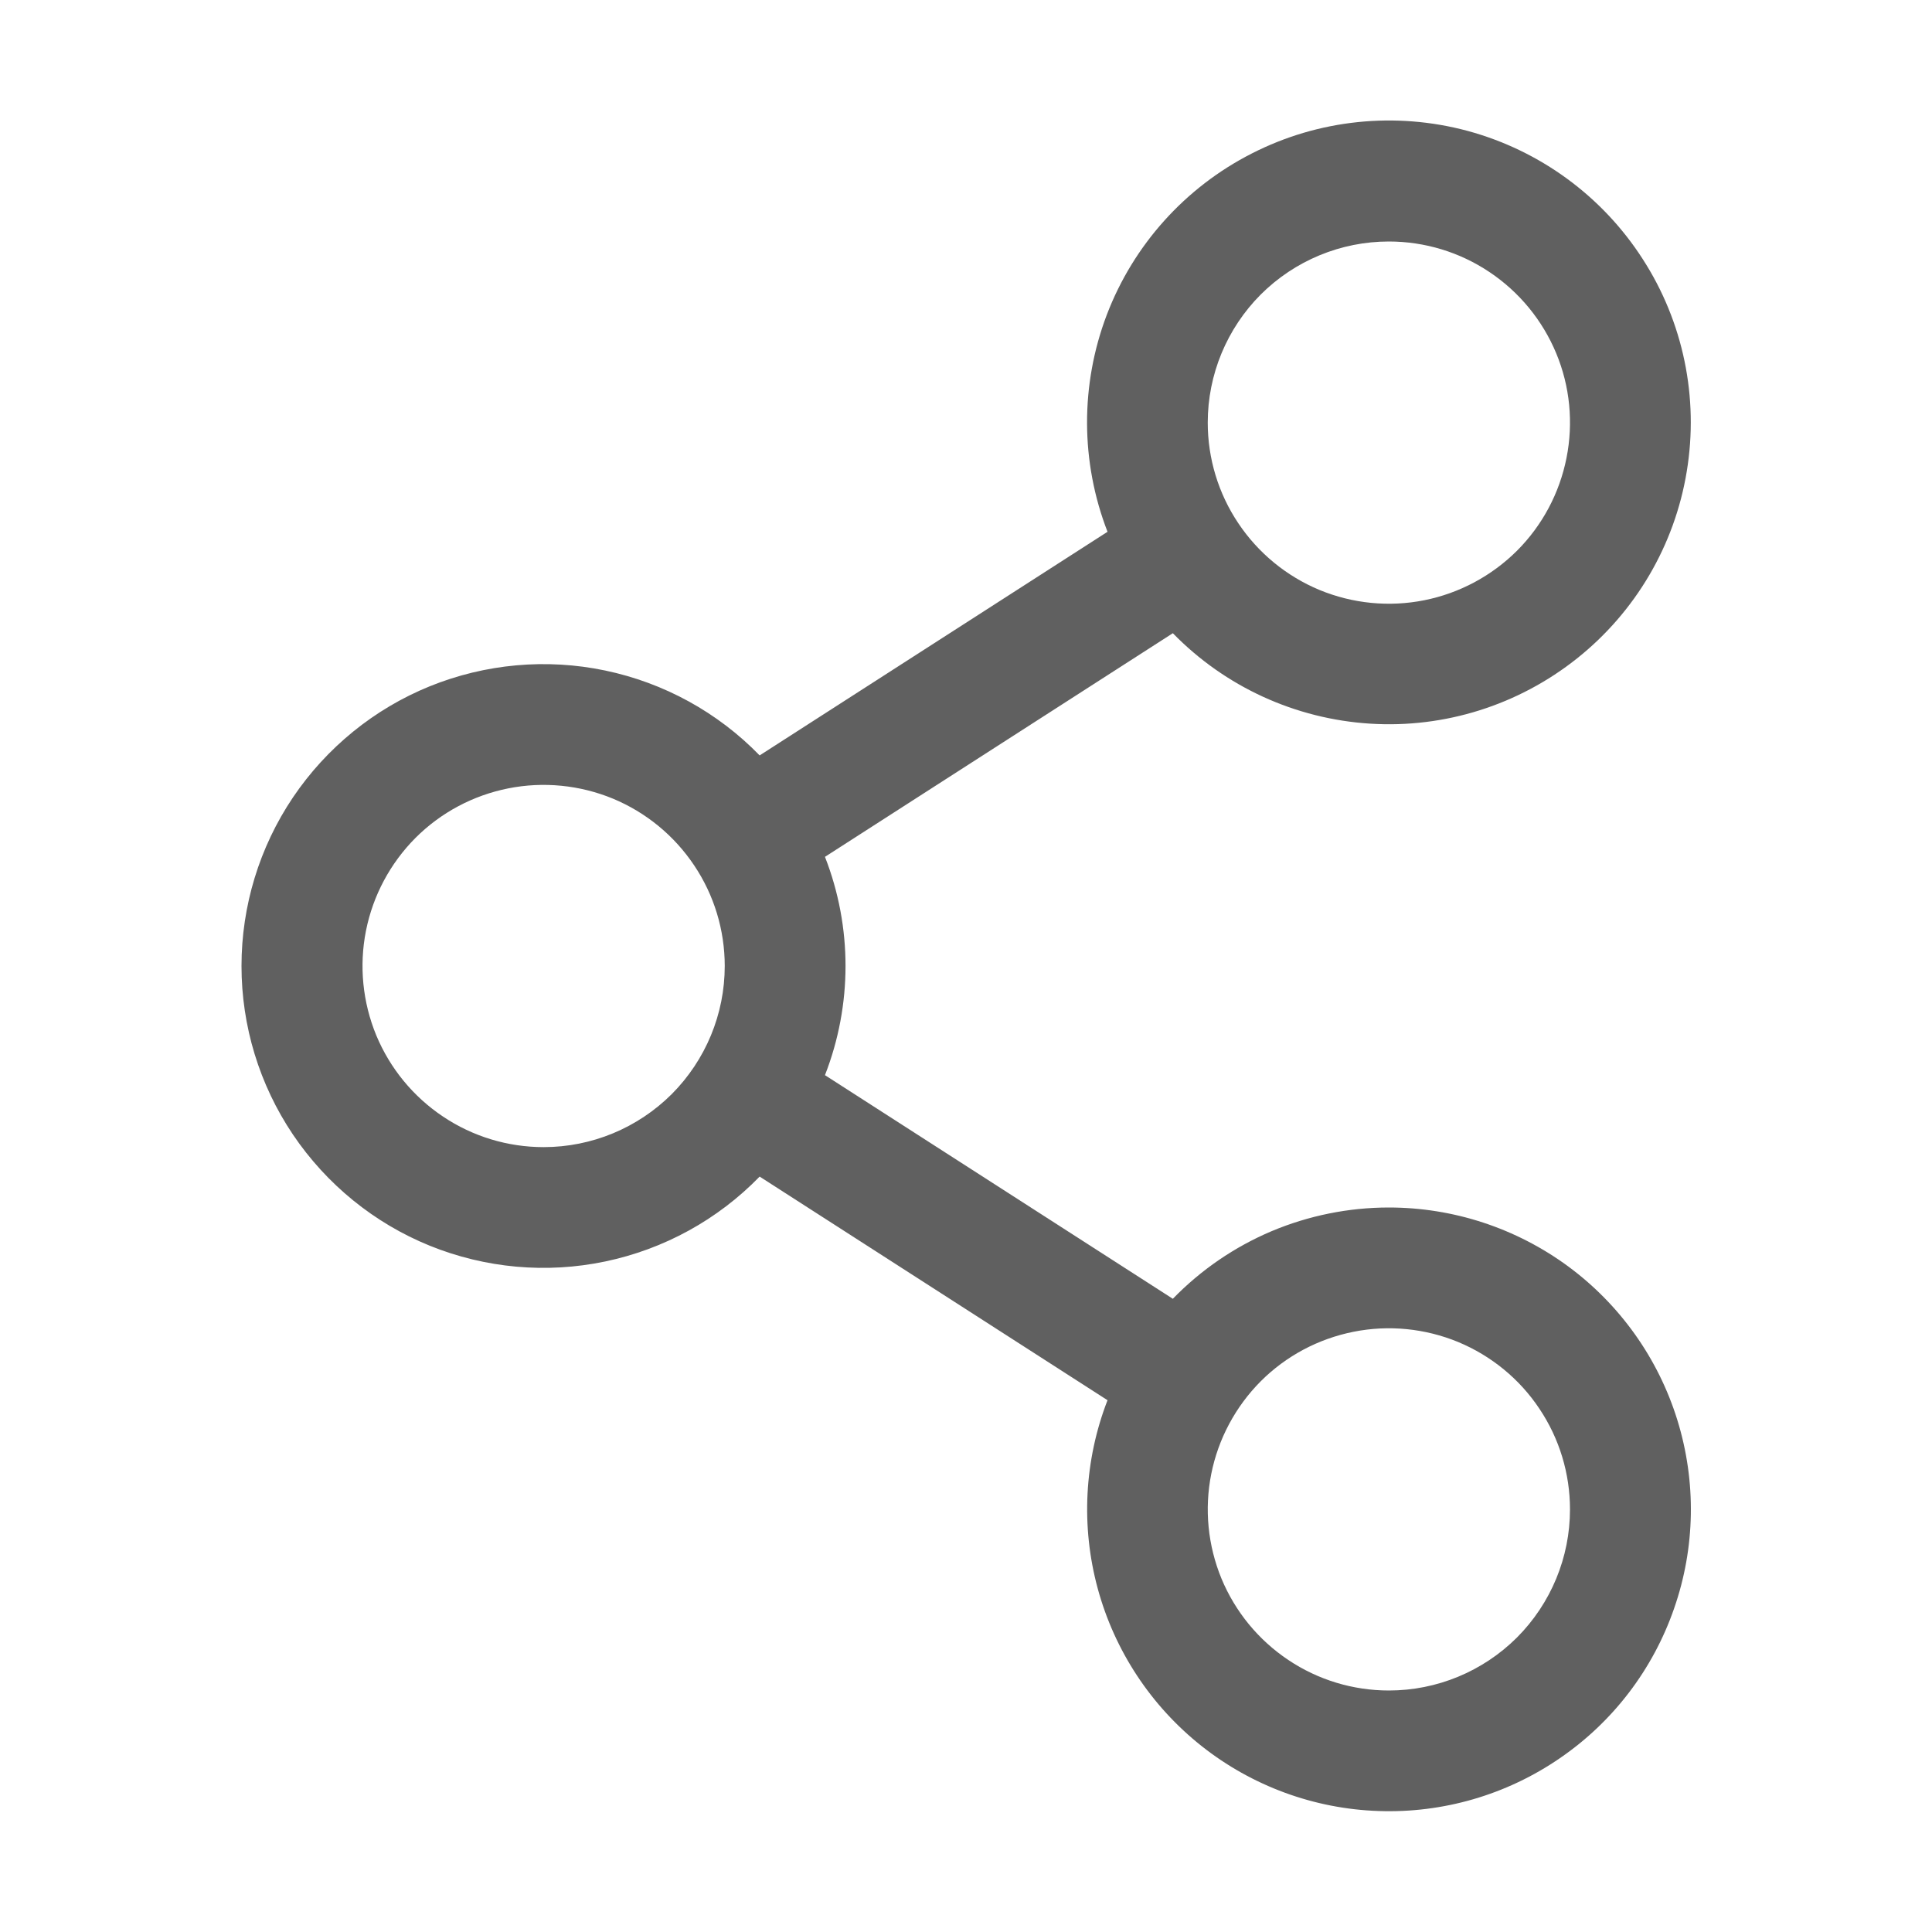
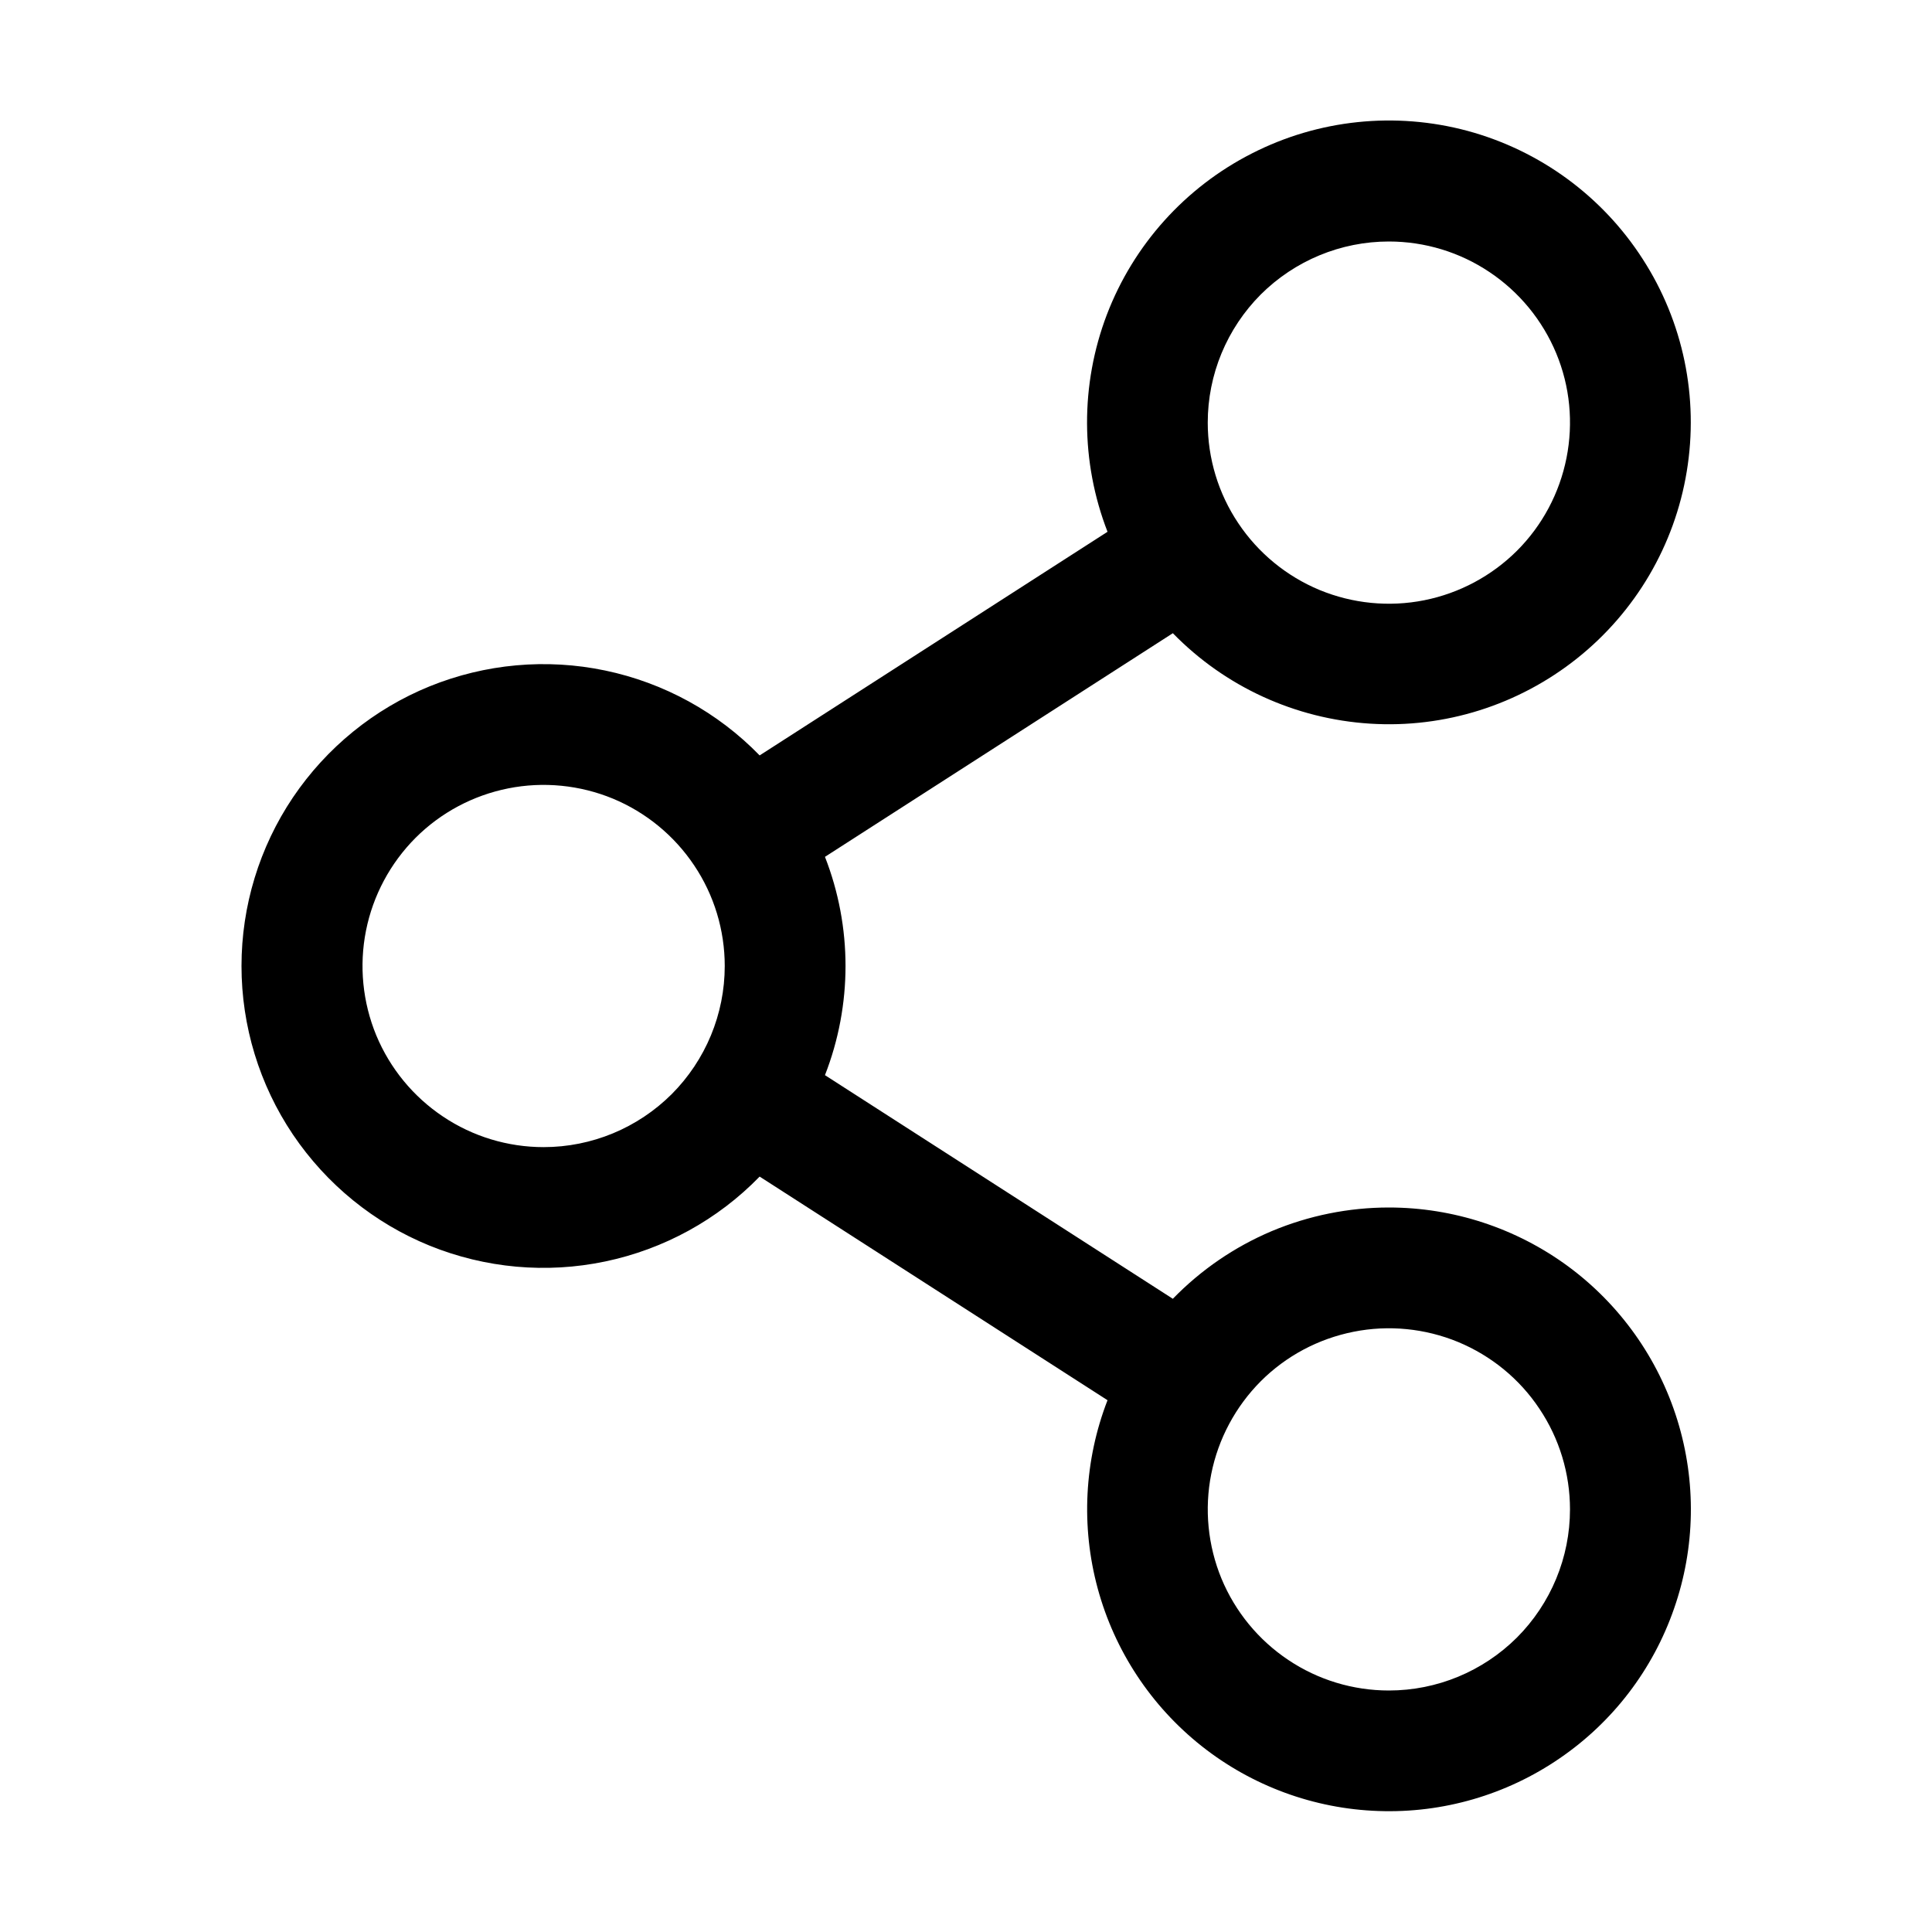
<svg xmlns="http://www.w3.org/2000/svg" width="16" height="16" viewBox="0 0 16 16" fill="none">
-   <path d="M11.502 10C11.169 10 10.838 10.067 10.531 10.196C10.224 10.326 9.946 10.516 9.713 10.756L6.832 8.904C7.059 8.322 7.059 7.677 6.832 7.096L9.713 5.244C10.146 5.688 10.728 5.954 11.347 5.993C11.965 6.032 12.575 5.839 13.06 5.453C13.545 5.067 13.869 4.515 13.969 3.904C14.07 3.292 13.94 2.665 13.604 2.145C13.269 1.624 12.752 1.246 12.154 1.084C11.556 0.923 10.919 0.989 10.367 1.271C9.815 1.552 9.387 2.028 9.166 2.607C8.946 3.186 8.948 3.826 9.172 4.404L6.291 6.256C5.944 5.899 5.499 5.655 5.012 5.553C4.525 5.451 4.019 5.497 3.558 5.684C3.098 5.871 2.704 6.192 2.426 6.604C2.148 7.017 2 7.503 2 8C2 8.497 2.148 8.983 2.426 9.396C2.704 9.808 3.098 10.129 3.558 10.316C4.019 10.503 4.525 10.549 5.012 10.447C5.499 10.345 5.944 10.101 6.291 9.744L9.172 11.596C8.979 12.094 8.951 12.641 9.091 13.156C9.231 13.671 9.532 14.128 9.951 14.46C10.369 14.791 10.883 14.98 11.416 14.998C11.95 15.017 12.476 14.864 12.916 14.562C13.357 14.261 13.689 13.826 13.864 13.321C14.04 12.817 14.049 12.27 13.891 11.76C13.733 11.25 13.416 10.804 12.986 10.487C12.556 10.171 12.036 10 11.502 10ZM11.502 2C11.799 2 12.089 2.088 12.335 2.253C12.582 2.418 12.774 2.652 12.888 2.926C13.002 3.2 13.031 3.502 12.973 3.793C12.915 4.084 12.773 4.351 12.563 4.561C12.353 4.77 12.086 4.913 11.795 4.971C11.504 5.029 11.202 4.999 10.928 4.886C10.654 4.772 10.42 4.58 10.255 4.333C10.09 4.087 10.002 3.797 10.002 3.5C10.002 3.102 10.16 2.721 10.441 2.439C10.723 2.158 11.104 2 11.502 2ZM4.502 9.5C4.205 9.5 3.915 9.412 3.669 9.247C3.422 9.082 3.23 8.848 3.116 8.574C3.003 8.3 2.973 7.998 3.031 7.707C3.089 7.416 3.232 7.149 3.441 6.939C3.651 6.729 3.918 6.587 4.209 6.529C4.5 6.471 4.802 6.501 5.076 6.614C5.35 6.728 5.584 6.92 5.749 7.167C5.914 7.413 6.002 7.703 6.002 8C6.002 8.398 5.844 8.779 5.563 9.061C5.281 9.342 4.9 9.5 4.502 9.5ZM11.502 14C11.205 14 10.915 13.912 10.669 13.747C10.422 13.582 10.23 13.348 10.116 13.074C10.003 12.8 9.973 12.498 10.031 12.207C10.089 11.916 10.232 11.649 10.441 11.439C10.651 11.229 10.918 11.087 11.21 11.029C11.5 10.971 11.802 11.001 12.076 11.114C12.35 11.228 12.585 11.42 12.749 11.667C12.914 11.913 13.002 12.203 13.002 12.5C13.002 12.898 12.844 13.279 12.563 13.561C12.281 13.842 11.9 14 11.502 14Z" fill="#606060" />
+   <path d="M11.502 10C11.169 10 10.838 10.067 10.531 10.196C10.224 10.326 9.946 10.516 9.713 10.756L6.832 8.904C7.059 8.322 7.059 7.677 6.832 7.096L9.713 5.244C10.146 5.688 10.728 5.954 11.347 5.993C11.965 6.032 12.575 5.839 13.06 5.453C13.545 5.067 13.869 4.515 13.969 3.904C14.07 3.292 13.94 2.665 13.604 2.145C13.269 1.624 12.752 1.246 12.154 1.084C11.556 0.923 10.919 0.989 10.367 1.271C9.815 1.552 9.387 2.028 9.166 2.607C8.946 3.186 8.948 3.826 9.172 4.404L6.291 6.256C5.944 5.899 5.499 5.655 5.012 5.553C4.525 5.451 4.019 5.497 3.558 5.684C3.098 5.871 2.704 6.192 2.426 6.604C2.148 7.017 2 7.503 2 8C2 8.497 2.148 8.983 2.426 9.396C2.704 9.808 3.098 10.129 3.558 10.316C4.019 10.503 4.525 10.549 5.012 10.447C5.499 10.345 5.944 10.101 6.291 9.744L9.172 11.596C8.979 12.094 8.951 12.641 9.091 13.156C9.231 13.671 9.532 14.128 9.951 14.46C10.369 14.791 10.883 14.98 11.416 14.998C11.95 15.017 12.476 14.864 12.916 14.562C13.357 14.261 13.689 13.826 13.864 13.321C14.04 12.817 14.049 12.27 13.891 11.76C13.733 11.25 13.416 10.804 12.986 10.487C12.556 10.171 12.036 10 11.502 10ZM11.502 2C11.799 2 12.089 2.088 12.335 2.253C12.582 2.418 12.774 2.652 12.888 2.926C13.002 3.2 13.031 3.502 12.973 3.793C12.915 4.084 12.773 4.351 12.563 4.561C12.353 4.77 12.086 4.913 11.795 4.971C11.504 5.029 11.202 4.999 10.928 4.886C10.654 4.772 10.42 4.58 10.255 4.333C10.09 4.087 10.002 3.797 10.002 3.5C10.002 3.102 10.16 2.721 10.441 2.439C10.723 2.158 11.104 2 11.502 2ZM4.502 9.5C4.205 9.5 3.915 9.412 3.669 9.247C3.422 9.082 3.23 8.848 3.116 8.574C3.003 8.3 2.973 7.998 3.031 7.707C3.089 7.416 3.232 7.149 3.441 6.939C3.651 6.729 3.918 6.587 4.209 6.529C4.5 6.471 4.802 6.501 5.076 6.614C5.35 6.728 5.584 6.92 5.749 7.167C5.914 7.413 6.002 7.703 6.002 8C6.002 8.398 5.844 8.779 5.563 9.061C5.281 9.342 4.9 9.5 4.502 9.5ZM11.502 14C11.205 14 10.915 13.912 10.669 13.747C10.422 13.582 10.23 13.348 10.116 13.074C10.003 12.8 9.973 12.498 10.031 12.207C10.089 11.916 10.232 11.649 10.441 11.439C10.651 11.229 10.918 11.087 11.21 11.029C11.5 10.971 11.802 11.001 12.076 11.114C12.35 11.228 12.585 11.42 12.749 11.667C12.914 11.913 13.002 12.203 13.002 12.5C13.002 12.898 12.844 13.279 12.563 13.561C12.281 13.842 11.9 14 11.502 14Z" fill="currentColor" />
</svg>
